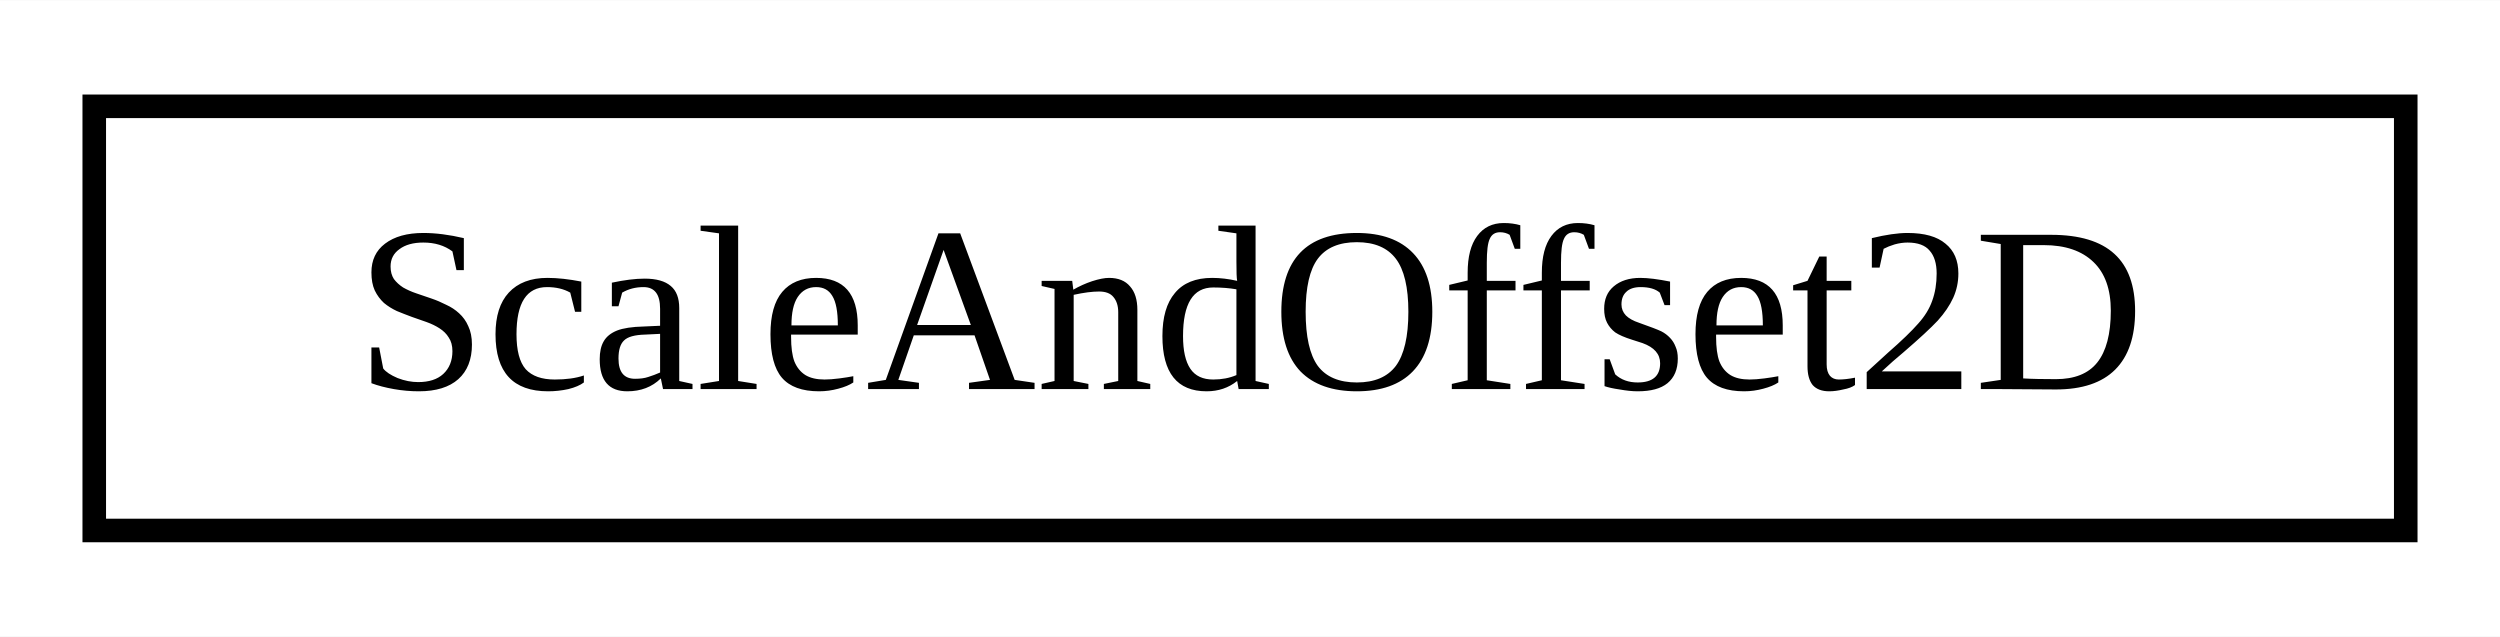
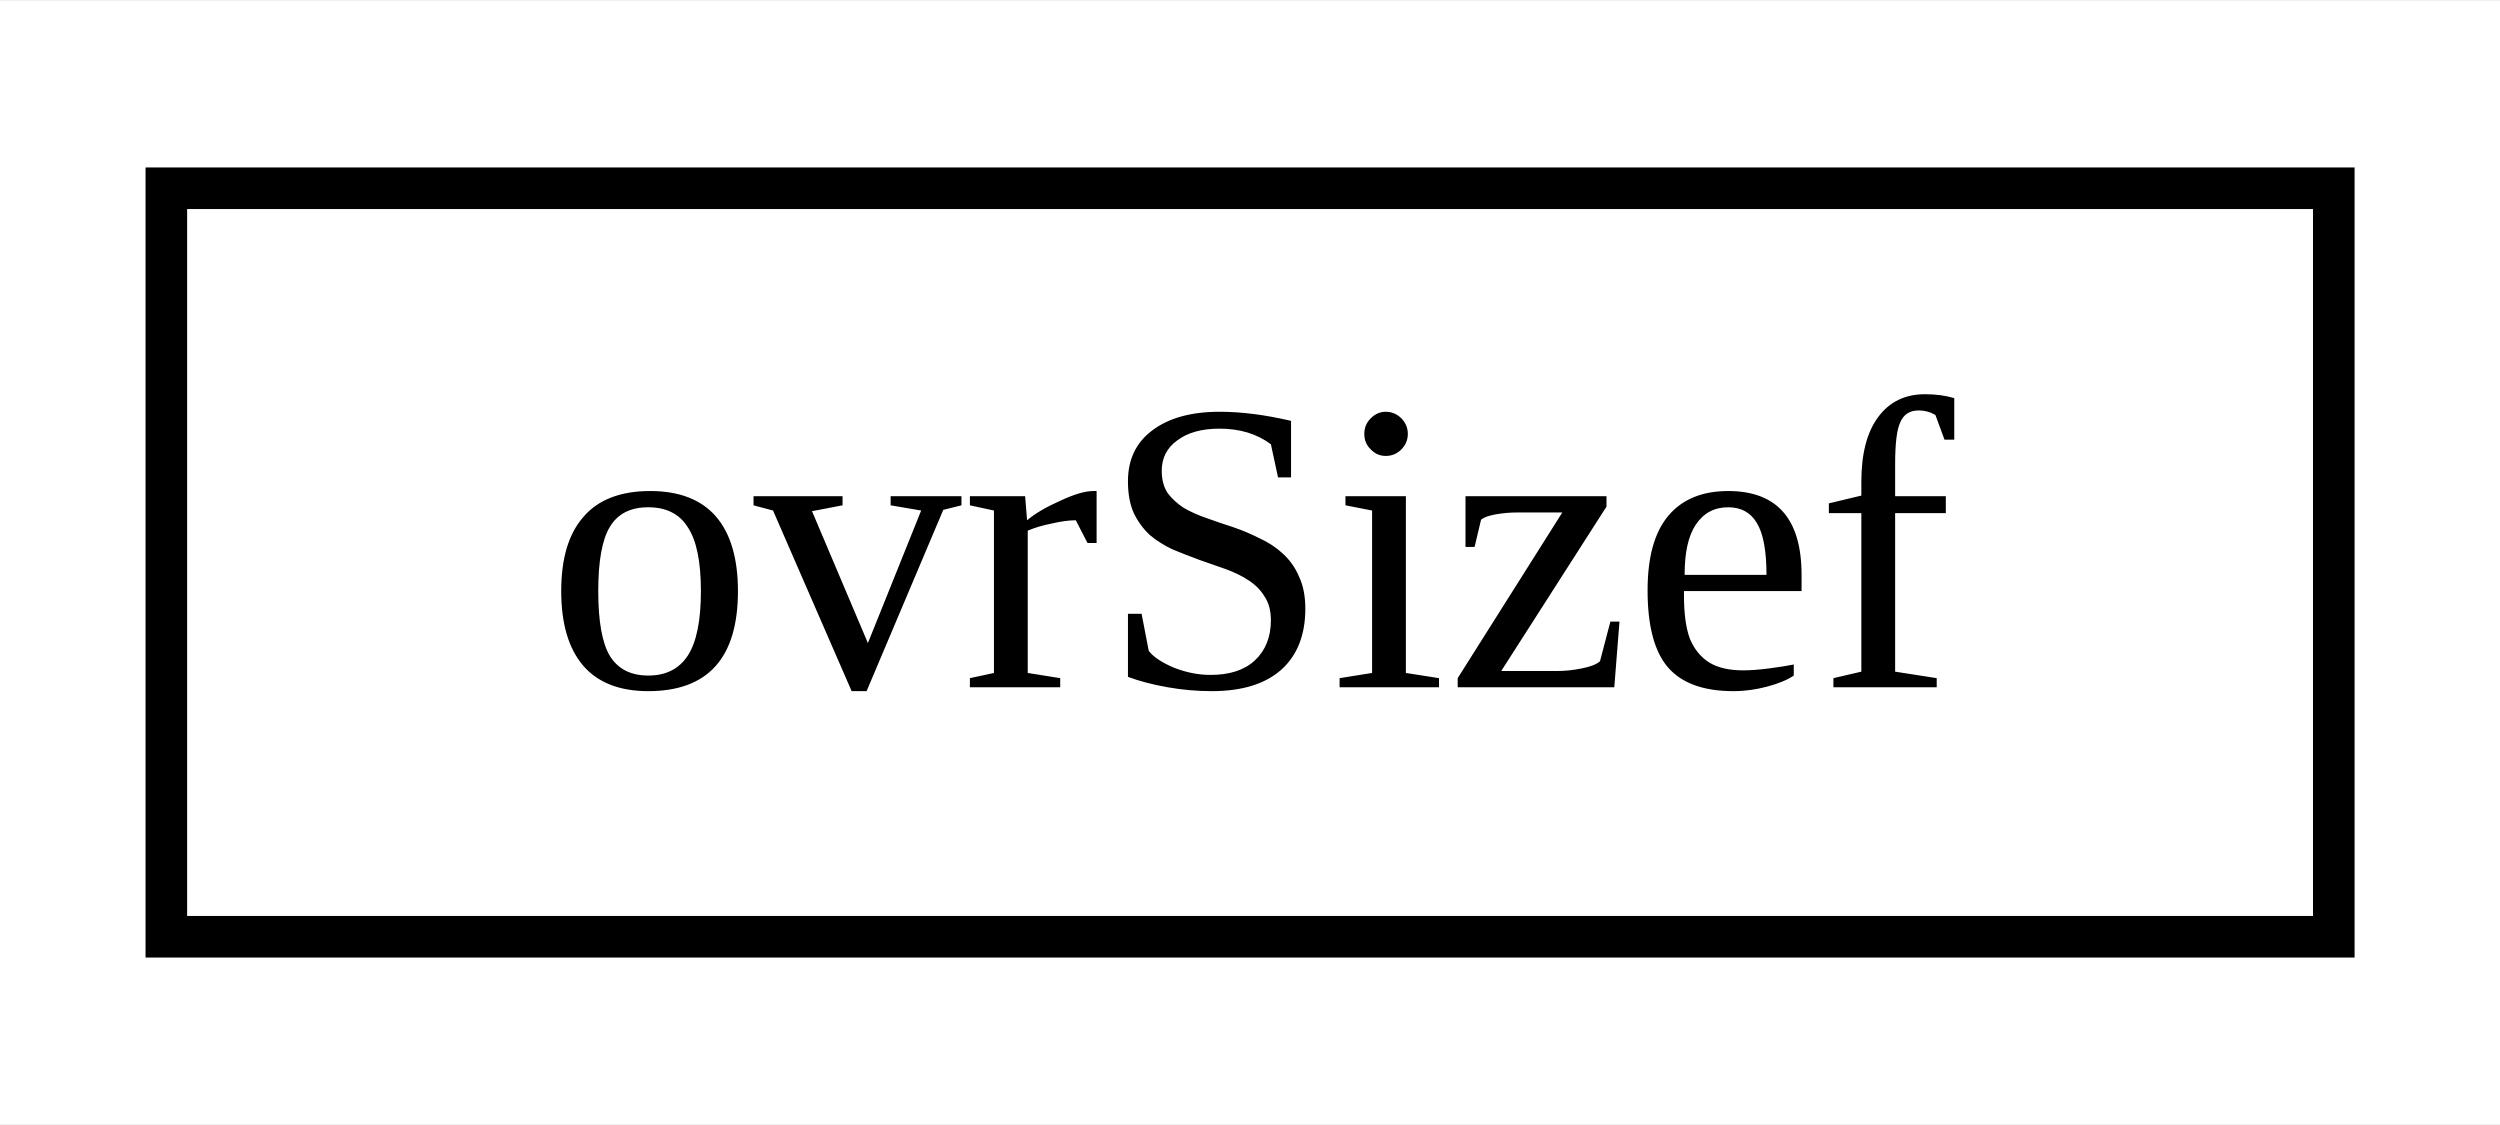
- <svg xmlns="http://www.w3.org/2000/svg" xmlns:xlink="http://www.w3.org/1999/xlink" width="106pt" height="27pt" viewBox="0.00 0.00 106.09 27.00">
+ <svg xmlns="http://www.w3.org/2000/svg" xmlns:xlink="http://www.w3.org/1999/xlink" width="60pt" height="27pt" viewBox="0.00 0.00 60.12 27.00">
  <g id="graph0" class="graph" transform="scale(1 1) rotate(0) translate(4 23)">
-     <polygon fill="#ffffff" stroke="transparent" points="-4,4 -4,-23 102.09,-23 102.09,4 -4,4" />
+     <polygon fill="#ffffff" stroke="transparent" points="-4,4 -4,-23 56.123,-23 56.123,4 -4,4" />
    <g id="node1" class="node">
      <g id="a_node1">
-         <a xlink:href="struct_scale_and_offset2_d.html" target="_top" xlink:title=" ">
-           <polygon fill="#ffffff" stroke="#000000" points="0,-.5 0,-18.5 98.09,-18.5 98.09,-.5 0,-.5" />
-           <text text-anchor="middle" x="49.045" y="-6.5" font-family="Arial.ttf" font-size="10.00" fill="#000000">ScaleAndOffset2D</text>
+         <a xlink:href="structovr_sizef.html" target="_top" xlink:title=" ">
+           <polygon fill="#ffffff" stroke="#000000" points="0,-.5 0,-18.5 52.123,-18.5 52.123,-.5 0,-.5" />
+           <text text-anchor="middle" x="26.061" y="-6.5" font-family="Arial.ttf" font-size="10.00" fill="#000000">ovrSizef</text>
        </a>
      </g>
    </g>
  </g>
</svg>
